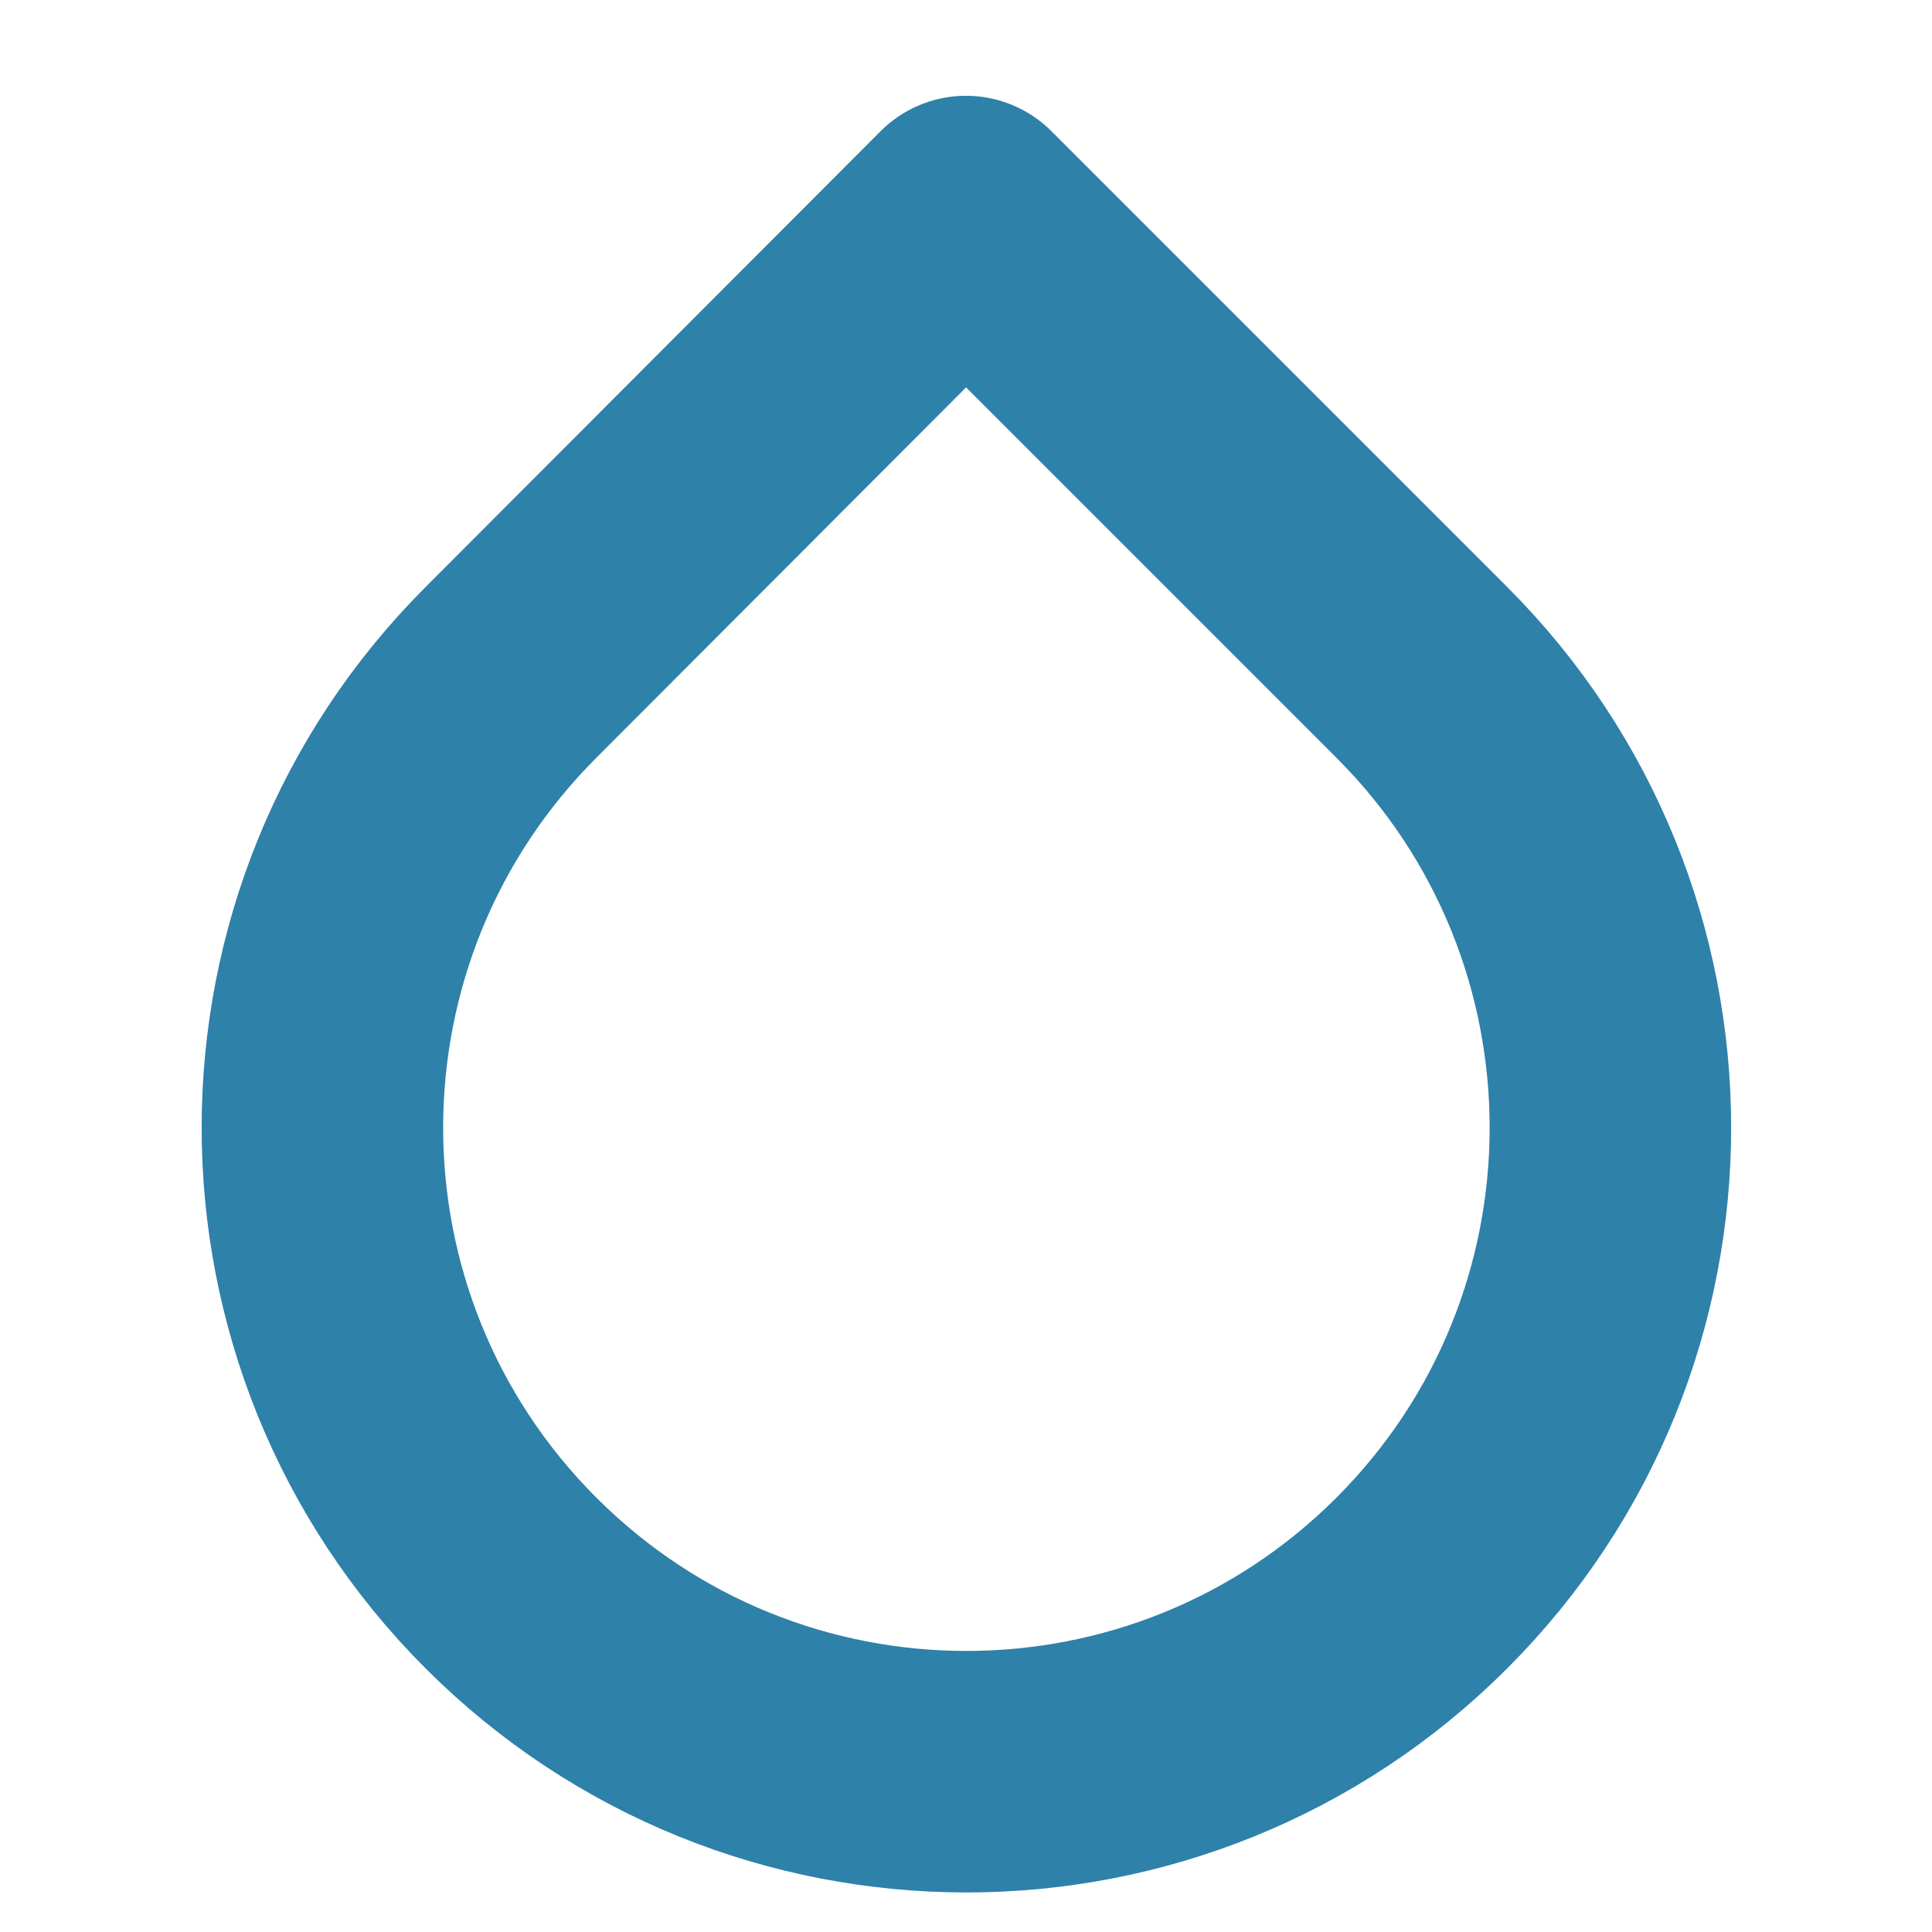
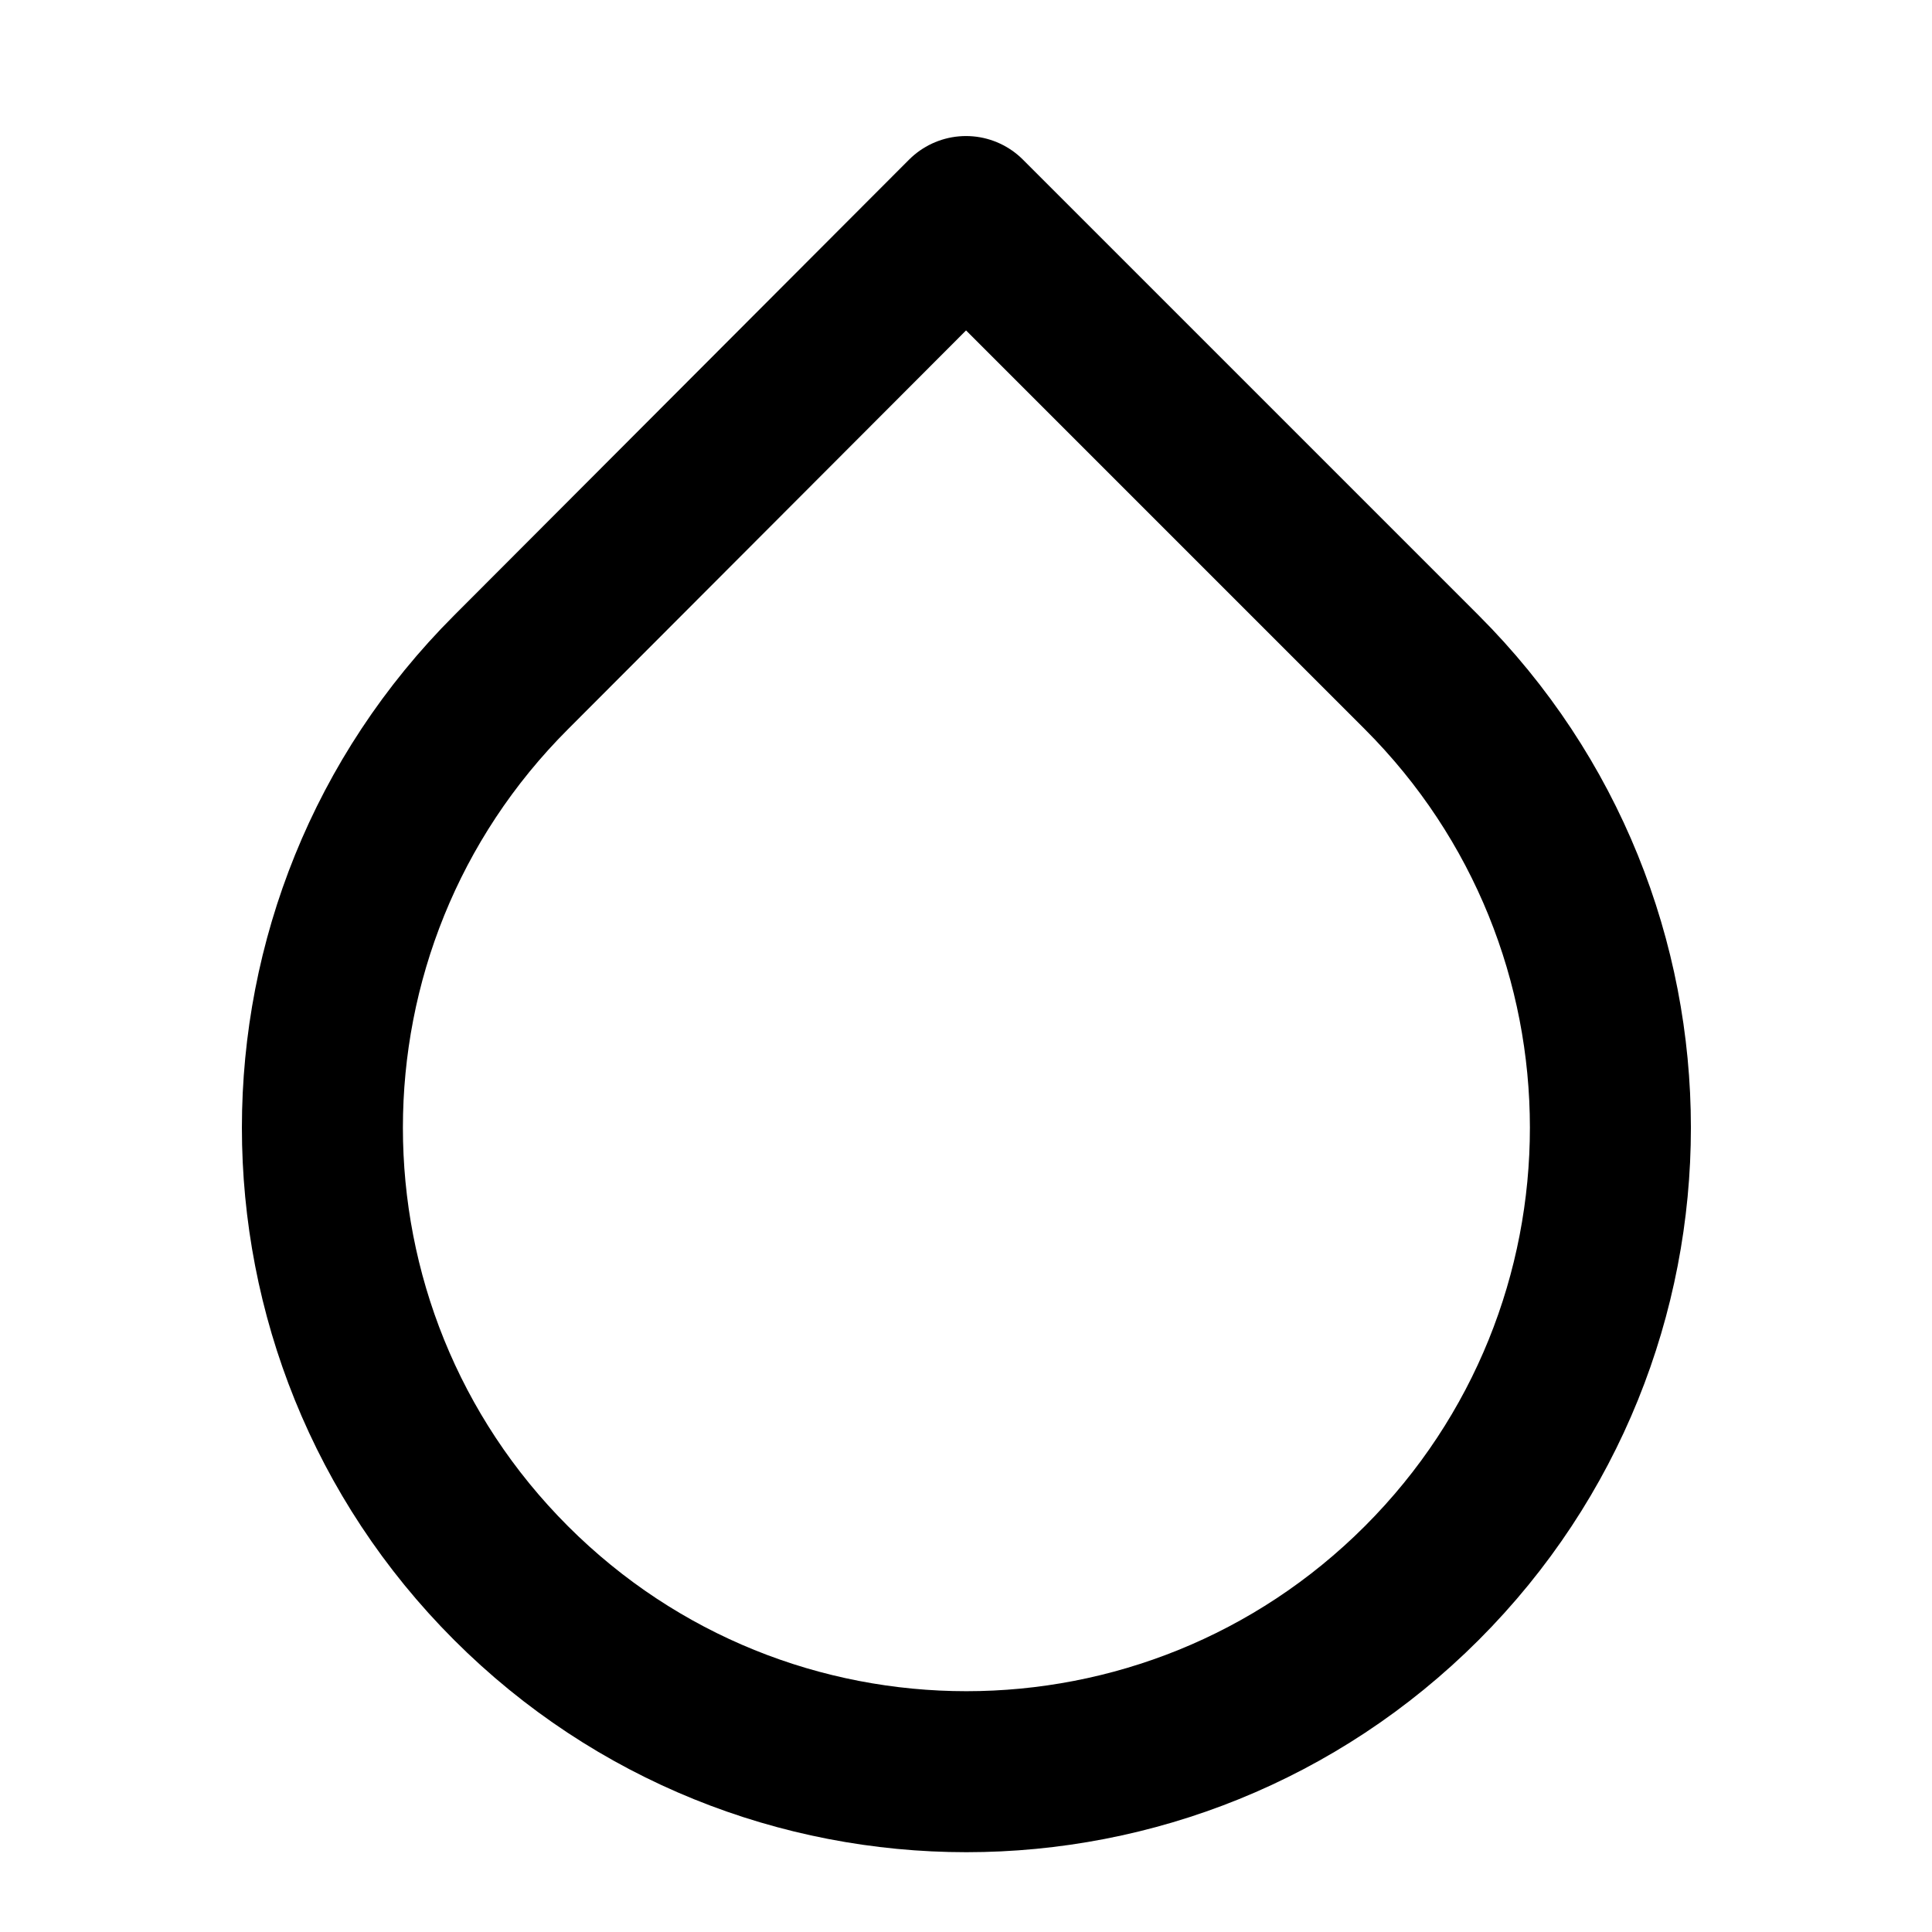
- <svg xmlns="http://www.w3.org/2000/svg" width="24" height="24" viewBox="0 0 24 24" fill="none" stroke="#2e81a9" stroke-width="3" stroke-linecap="round" stroke-linejoin="round" class="feather feather-droplet">
+ <svg xmlns="http://www.w3.org/2000/svg" width="24" height="24" viewBox="0 0 24 24" fill="none" stroke="currentColor" stroke-width="2" stroke-linecap="round" stroke-linejoin="round" class="feather feather-droplet">
  <path d="M12 2.69l5.66 5.66a8 8 0 1 1-11.31 0z" />
</svg>
